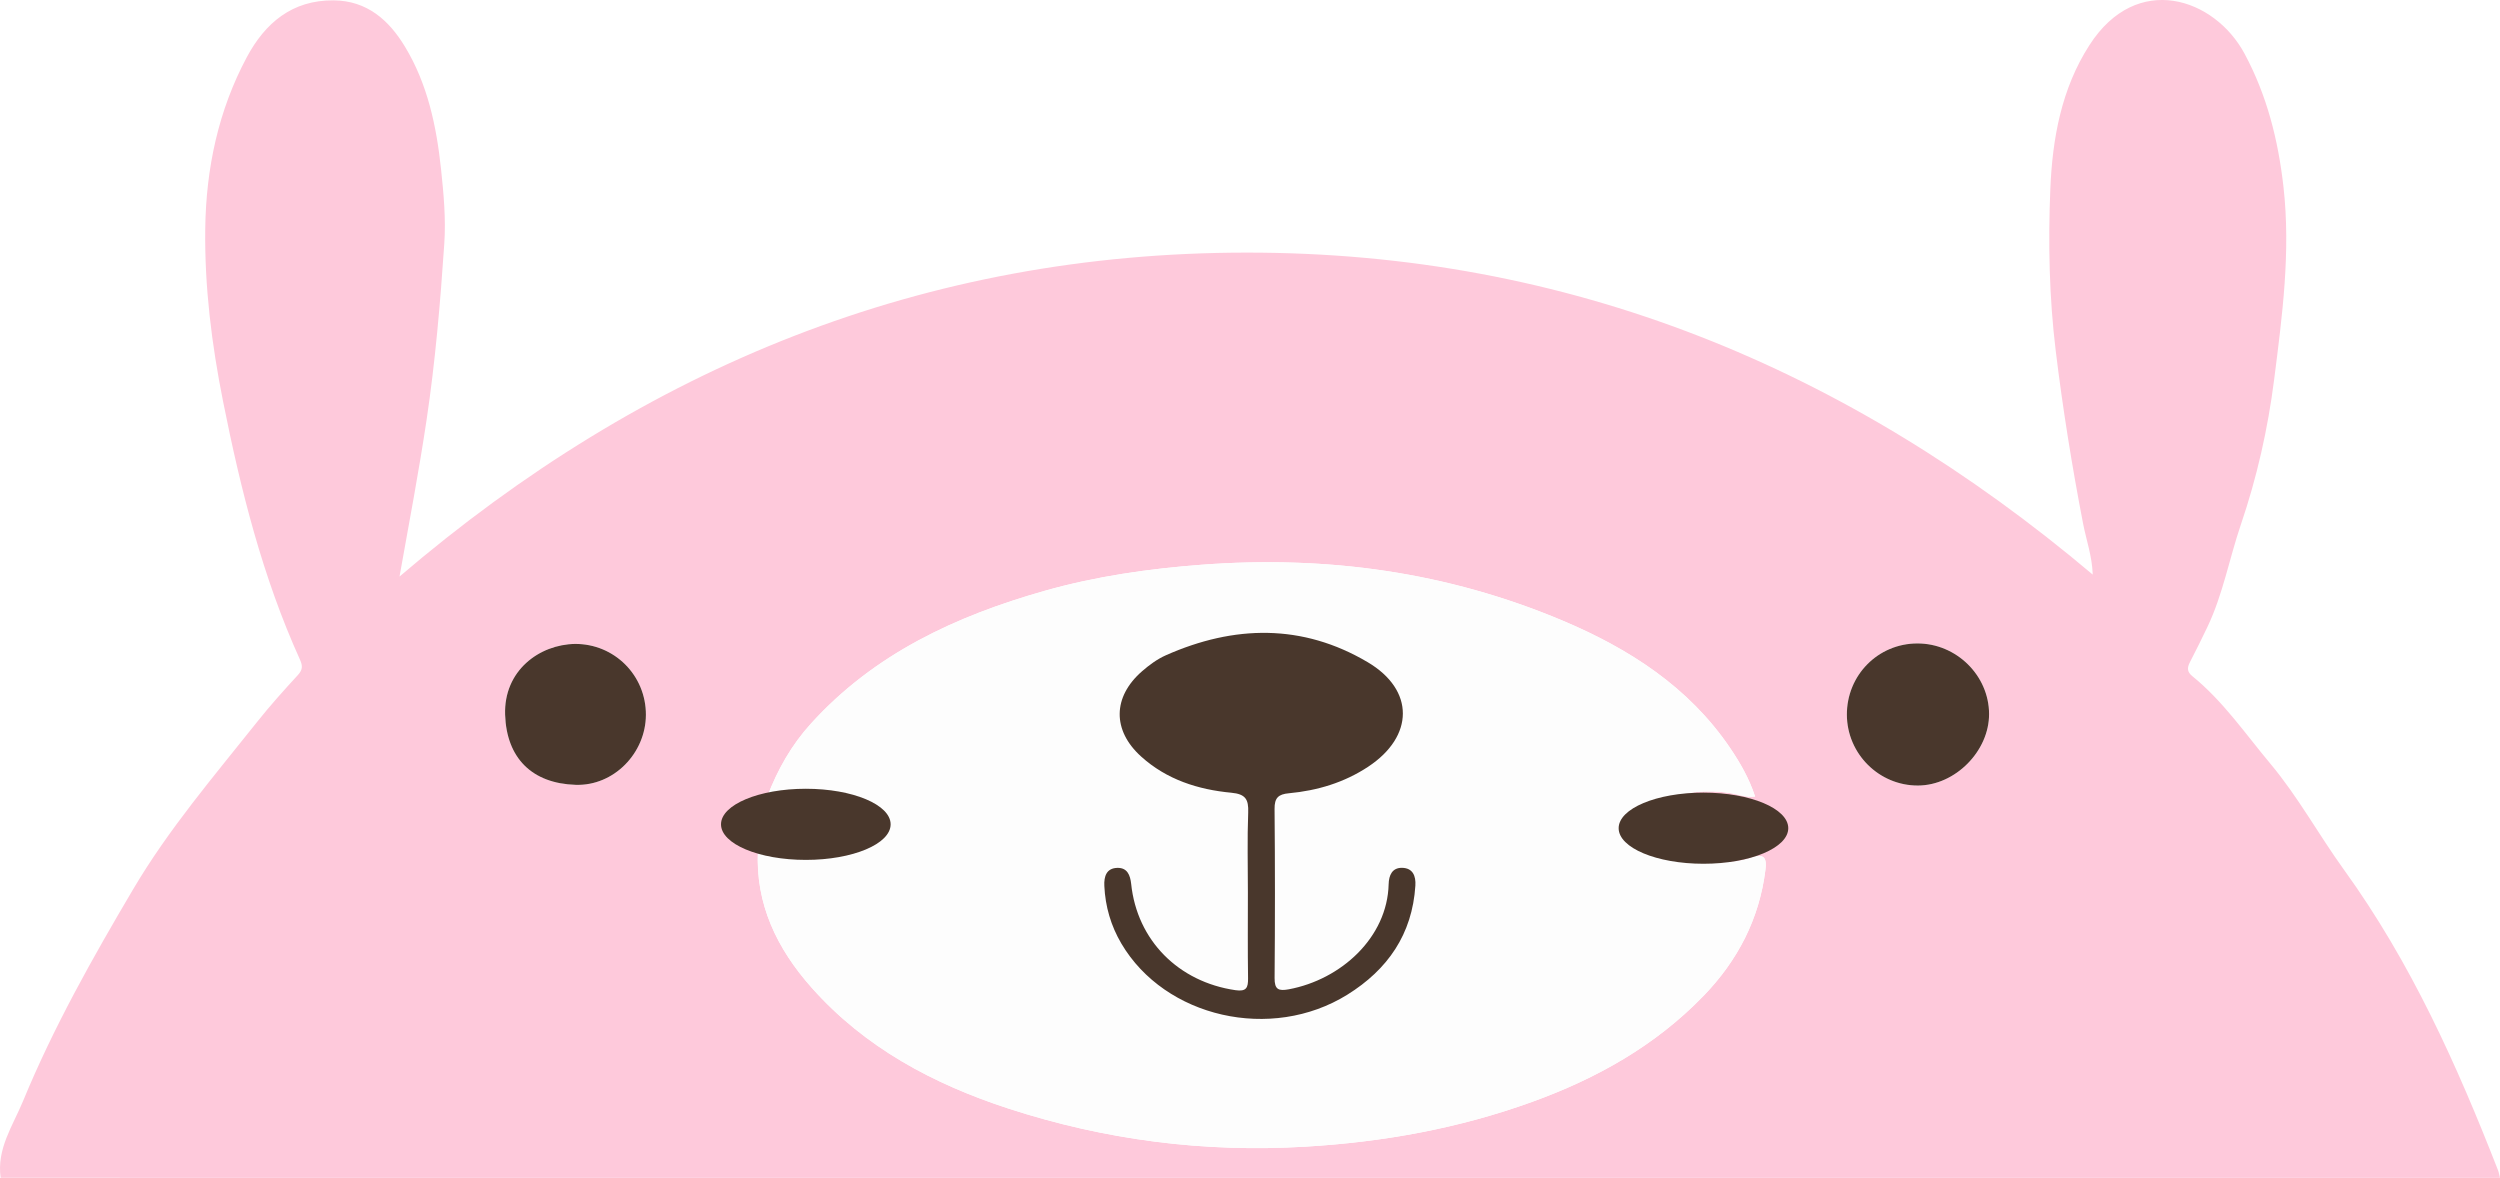
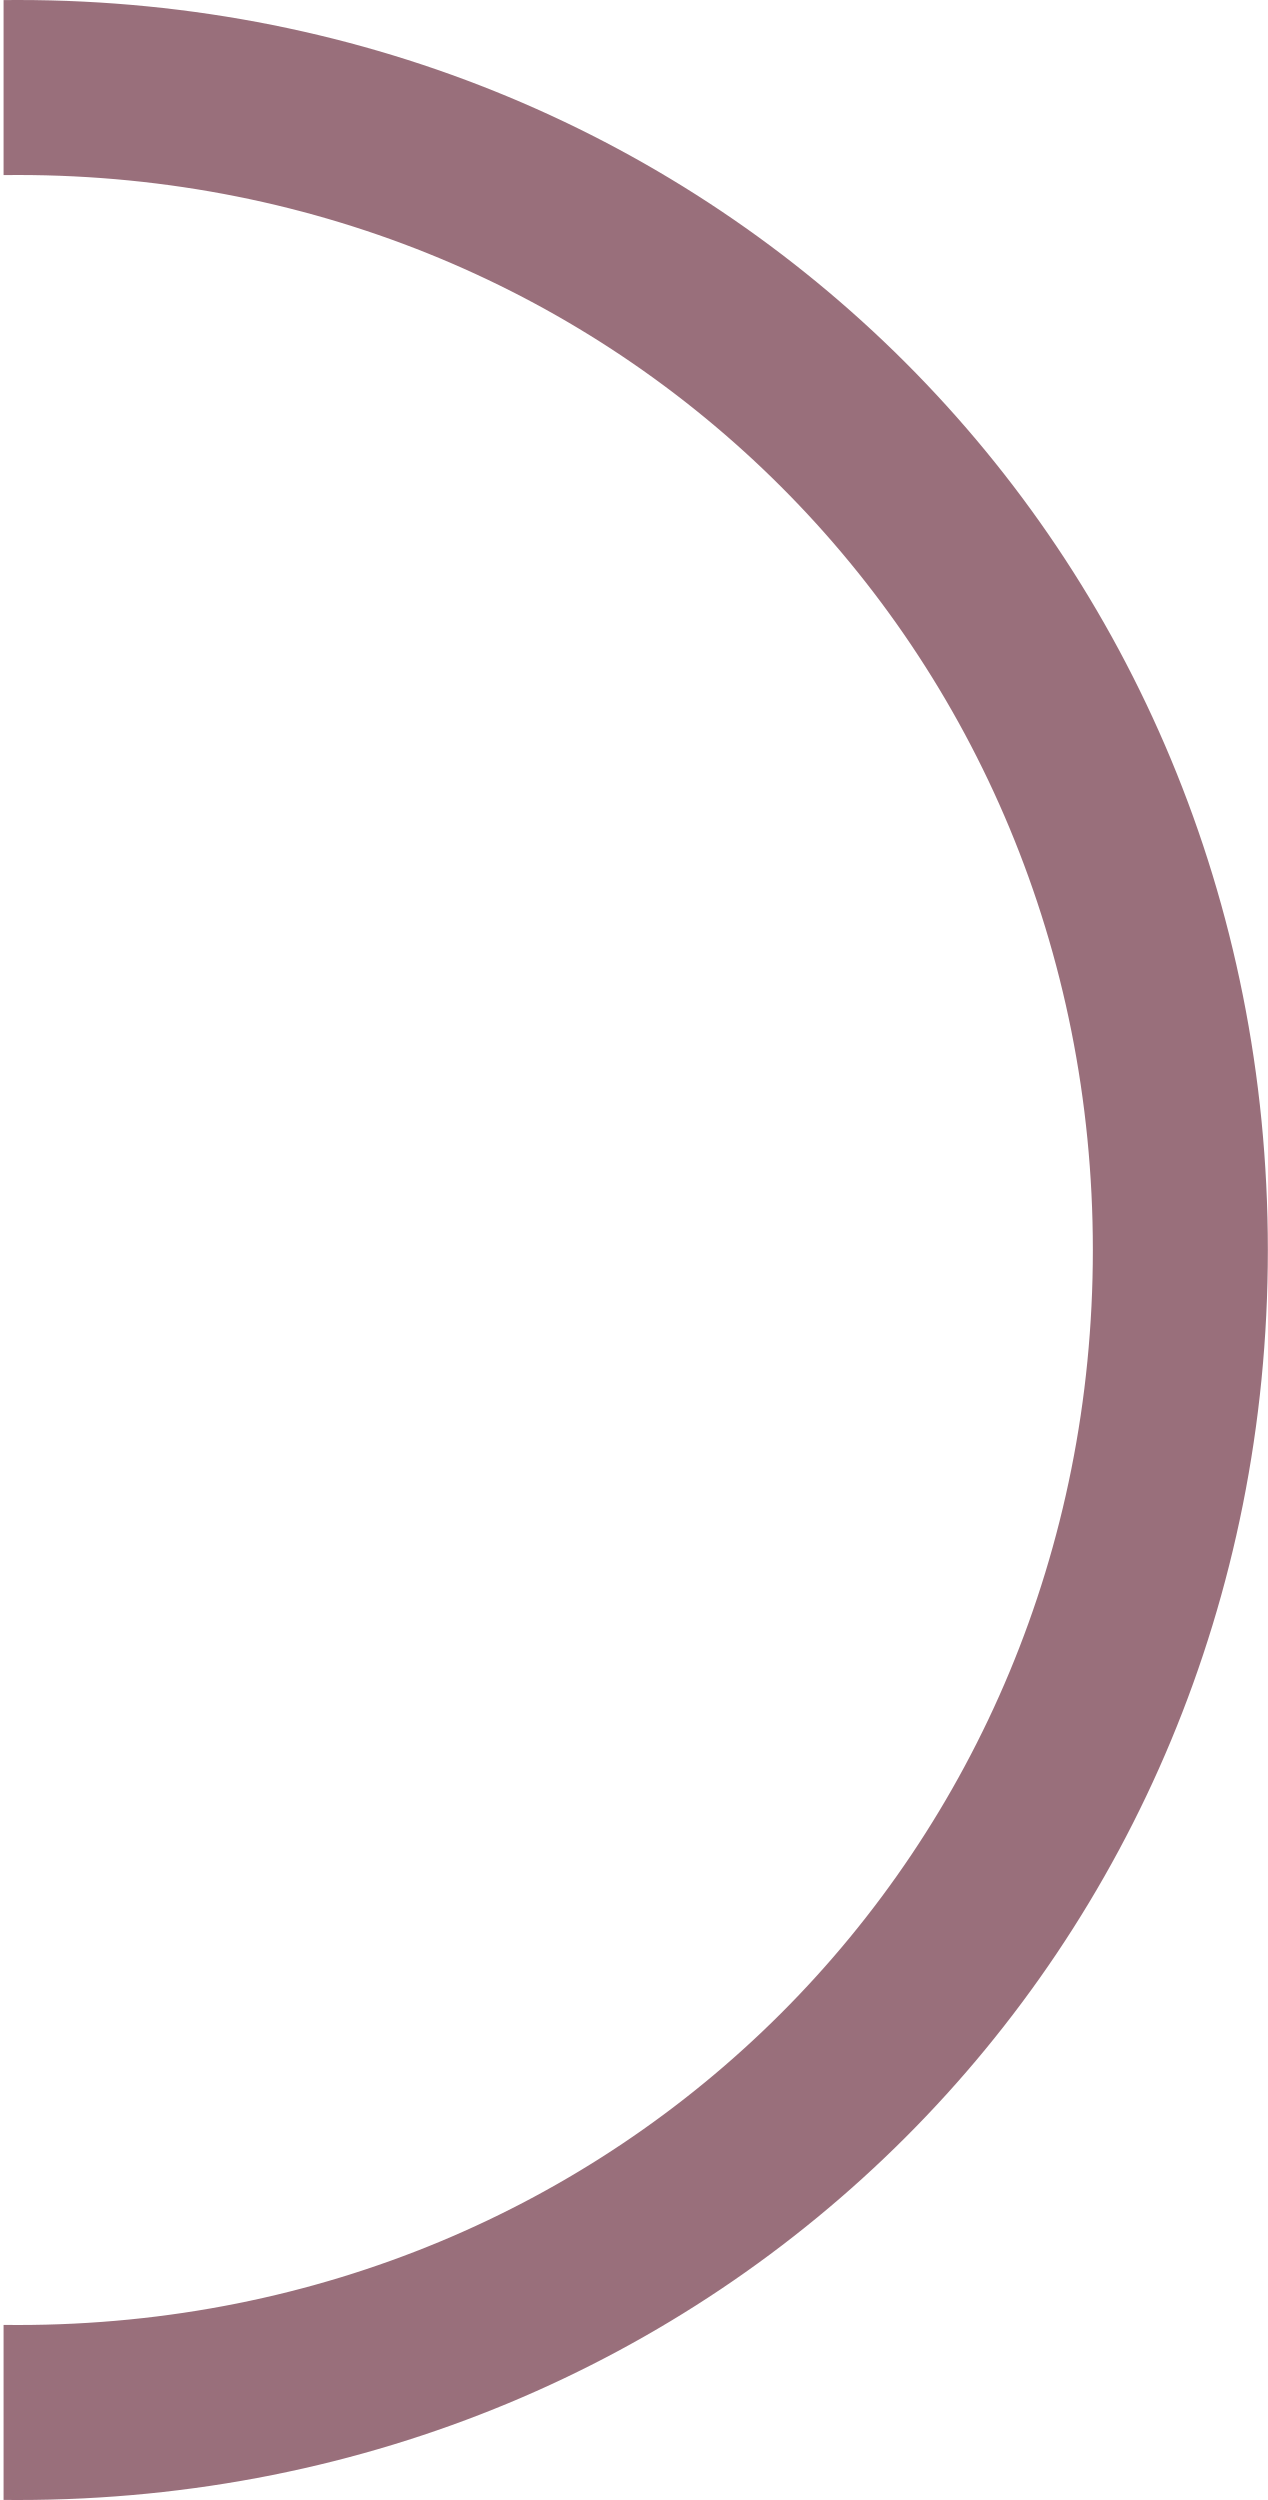
- <svg xmlns="http://www.w3.org/2000/svg" version="1.1" x="0px" y="0px" width="899.64px" height="423.85px" viewBox="0 0 899.64 423.85" style="overflow:visible;enable-background:new 0 0 899.64 423.85;" xml:space="preserve">
-   <style type="text/css">
- 	.st0{fill:#FEC9DB;}
- 	.st1{fill:#FDFDFD;}
- 	.st2{fill:#49372C;}
- </style>
-   <defs>
- </defs>
-   <g>
-     <path class="st0" d="M0.24,423.85c-1.5-10.42,4.4-18.77,8.06-27.64c10.94-26.54,24.99-51.44,39.58-76.15   c12.85-21.76,29.11-40.74,44.69-60.33c4.62-5.81,9.6-11.35,14.63-16.82c1.75-1.9,1.74-3.33,0.74-5.55   c-13.45-29.7-21.3-61-27.66-92.87c-4.12-20.64-6.7-41.33-6.42-62.27c0.29-21.57,4.69-42.45,14.95-61.63   c6.57-12.29,16.3-20.59,31.24-20.46c12.06,0.1,19.92,7.15,25.67,16.65c8.16,13.47,11.35,28.63,12.99,44.08   c0.94,8.9,1.78,17.86,1.17,26.84c-1.43,21.25-3.24,42.44-6.39,63.53c-2.74,18.36-6.21,36.58-9.72,56.25   c88.48-75.69,189-116.54,304.87-116.58c115.88-0.04,216.14,41.37,304.44,115.87c-0.22-6.67-2.34-12.49-3.49-18.46   c-3.97-20.54-7.27-41.16-9.81-61.94c-2.37-19.42-2.76-38.87-1.96-58.3c0.75-18.18,3.97-36.12,14.07-51.82   c17.07-26.57,45.07-16.95,55.82,3.06c8.08,15.05,12.1,31.02,14.01,47.92c2.64,23.38-0.43,46.33-3.36,69.37   c-2.26,17.81-6.21,35.26-11.97,52.17c-4.17,12.24-6.44,25.1-12.04,36.85c-2.03,4.27-4.14,8.5-6.31,12.7   c-1.01,1.96-1.04,3.44,0.86,4.98c11.06,8.96,19.05,20.7,28.08,31.49c9.99,11.93,17.45,25.65,26.53,38.22   c24,33.22,40.62,70.18,55.41,108.1c0.34,0.88,0.48,1.83,0.71,2.75C599.84,423.85,300.04,423.85,0.24,423.85z M635.34,303.19   c-1.96-0.3-3.72,0.44-5.58,0.89c-9.61,2.34-19.3,2.19-28.85-0.08c-6.75-1.6-7.65-3.82-5.86-10.63c0.12-0.44-0.78-1.14-1.2-1.72   c0.51-2.55,2.83-3.02,4.69-3.74c7.81-3.04,15.89-3.83,24.18-2.51c2.87,0.46,5.68,1.68,8.87,1.22c-2.16-6.53-5.37-12.11-8.99-17.46   c-14.94-22.04-36.44-35.77-60.29-45.83c-41.48-17.49-84.88-23.5-129.78-20.11c-19.25,1.45-38.21,4.16-56.73,9.43   c-31.85,9.05-61.2,22.63-83.96,47.74c-6.94,7.66-11.94,16.38-15.79,26.45c2.52-0.08,4.47-1.71,6.03,0.3   c-2.15,2-4.78,2.54-7.61,2.94c-3.92,0.56-7.14,2.83-8.3,6.59c-1.01,3.28,1.28,5.5,4.18,7.03c0.95,0.5,1.62,1.54,2.42,2.34   c-0.98,19.32,6.9,35.38,19.25,49.31c19.15,21.61,43.86,34.76,70.89,43.57c34.71,11.31,70.27,15.9,106.92,13.71   c28.02-1.67,55.12-6.56,81.46-16.09c23.26-8.42,44.41-20.24,61.75-38.18c12.28-12.7,20.08-27.67,22.27-45.35   c0.46-3.73-0.08-6.15-4.88-4.43c-7.39,2.63-15.11,1.65-22.74,1.62c-1.61-0.01-3.09-0.24-3.54-2.16c3.96-0.05,7.92-0.14,11.87-0.14   c6.85,0,13.68-0.04,19.45-4.6c4.3-1.69,5.01-4.51,2.92-8.24C638.58,298.19,635.77,300.28,635.34,303.19z M690.24,282.68   c13.38-0.07,25.6-12.39,25.55-25.76c-0.05-13.87-11.8-25.41-25.83-25.37c-14.14,0.04-25.4,11.44-25.34,25.67   C664.66,271.28,676.2,282.75,690.24,282.68z M206.94,231.72c-12.86,0.2-25.71,9.6-25.17,25.5c0.53,15.6,9.68,24.71,25.38,25.21   c13.75,0.44,25.23-11.41,25.28-25.17C232.48,243.05,221.11,231.66,206.94,231.72z M611.86,288.88c3.2,0.63,5.24,1.49,7.31-0.74   C616.78,287.3,614.88,286.96,611.86,288.88z M609.9,288.42c-2.24,0.22-3.89-0.83-5.94,1.34   C606.14,289.37,607.77,290.29,609.9,288.42z M625.49,289.1c-0.76-1.14-1.74-1.37-2.88-0.74c-0.18,0.1-0.26,0.85-0.16,0.9   C623.46,289.81,624.49,289.99,625.49,289.1z M635.7,292.17c-0.58-0.07-1.04-0.12-1.5-0.17c-0.01,0.27-0.12,0.7-0.01,0.77   c0.26,0.16,0.65,0.23,0.95,0.17C635.33,292.9,635.45,292.54,635.7,292.17z" />
-     <path class="st1" d="M282.07,287.14c-1.57-2-3.51-0.37-6.04-0.3c3.85-10.08,8.84-18.8,15.79-26.45   c22.77-25.11,52.12-38.69,83.96-47.74c18.53-5.26,37.48-7.97,56.73-9.43c44.9-3.38,88.3,2.62,129.78,20.11   c23.85,10.06,45.35,23.8,60.29,45.83c3.62,5.34,6.83,10.93,8.99,17.46c-3.18,0.45-5.99-0.77-8.87-1.22   c-8.29-1.31-16.37-0.52-24.18,2.51c-1.85,0.72-4.18,1.19-4.68,3.74c-5.02,5.89-4.41,9.94,2.33,13.46c2.48,1.3,5.3,1.97,7.96,2.93   c0.45,1.92,1.93,2.15,3.54,2.16c7.62,0.03,15.35,1.02,22.74-1.62c4.8-1.71,5.35,0.71,4.88,4.43c-2.2,17.68-9.99,32.65-22.27,45.35   c-17.34,17.94-38.49,29.77-61.75,38.18c-26.34,9.53-53.44,14.42-81.46,16.09c-36.65,2.19-72.21-2.41-106.92-13.71   c-27.03-8.81-51.74-21.95-70.89-43.57c-12.35-13.93-20.23-29.99-19.26-49.31c11.72,3.44,23.46,4.58,35.2,0.16   c3.78-1.42,7.54-3.19,8.37-7.7c0.83-4.53-3.17-5.84-5.88-7.94c-0.04-1.94-1.56-2.52-2.97-3.03c-6.92-2.47-14.08-3.07-21.37-2.57   c-1.29,0.09-2.1,0.76-2.46,1.99C283.12,287.02,282.6,287.08,282.07,287.14z M449.06,321.08c0,10.33-0.09,20.67,0.05,31   c0.04,3.38-0.62,4.8-4.53,4.24c-20.52-2.97-35.4-17.92-37.53-38.22c-0.34-3.23-1.43-5.89-4.97-5.79c-3.94,0.1-4.85,3.07-4.69,6.51   c0.36,7.4,2.36,14.32,6.12,20.71c15.72,26.69,53.97,35.42,81.32,18.42c14.53-9.03,23.39-21.76,24.49-39.24   c0.22-3.51-0.95-6.36-4.8-6.42c-3.55-0.05-4.75,2.68-4.82,5.91c-0.47,19.2-17.15,34.29-35.9,37.8c-3.69,0.69-5.17,0.12-5.14-4.06   c0.17-20.28,0.17-40.56-0.01-60.84c-0.03-3.97,1.33-5.29,5.16-5.64c10.23-0.95,19.9-3.84,28.56-9.57   c16.48-10.91,16.79-27.55-0.21-37.6c-23.49-13.89-48.06-13.39-72.64-2.48c-3.09,1.37-5.97,3.5-8.54,5.73   c-10.62,9.24-10.77,21.29-0.35,30.7c9.18,8.29,20.47,11.9,32.47,13.03c5.08,0.48,6.24,2.36,6.06,7.11   C448.8,301.94,449.06,311.52,449.06,321.08z" />
-     <path class="st2" d="M690.24,282.68c-14.03,0.07-25.57-11.39-25.63-25.46c-0.06-14.23,11.2-25.64,25.34-25.67   c14.03-0.04,25.79,11.5,25.83,25.37C715.83,270.29,703.61,282.61,690.24,282.68z" />
-     <path class="st2" d="M206.94,231.72c14.17-0.06,25.54,11.33,25.49,25.54c-0.05,13.76-11.53,25.61-25.28,25.17   c-15.7-0.5-24.85-9.61-25.38-25.21C181.23,241.32,194.08,231.92,206.94,231.72z" />
-     <path class="st2" d="M310.44,290.57c2.71,2.1,6.72,3.41,5.88,7.94c-0.83,4.51-4.59,6.28-8.37,7.7c-11.74,4.42-23.49,3.28-35.2-0.16   c-0.79-0.8-1.46-1.84-2.41-2.34c-2.9-1.53-5.18-3.75-4.18-7.03c1.16-3.76,4.38-6.03,8.3-6.59c2.83-0.41,5.46-0.94,7.61-2.94   c0.52-0.06,1.05-0.12,1.57-0.18c8.28,1.01,16.93-0.39,24.7,3.95C308.83,291.18,309.73,290.7,310.44,290.57z" />
-     <path class="st2" d="M604.14,308.04c-2.66-0.96-5.48-1.63-7.96-2.93c-6.74-3.53-7.35-7.57-2.33-13.46c0.42,0.58,1.31,1.29,1.2,1.73   c-1.79,6.81-0.89,9.03,5.86,10.63c9.55,2.27,19.24,2.42,28.85,0.08c1.86-0.45,3.62-1.19,5.58-0.89l0.13,0.11   c-5.77,4.56-12.6,4.6-19.45,4.6C612.06,307.9,608.1,307.99,604.14,308.04z" />
-     <path class="st2" d="M635.34,303.19c0.43-2.91,3.25-5.01,3.05-8.13c2.09,3.73,1.37,6.56-2.92,8.24   C635.46,303.3,635.34,303.19,635.34,303.19z" />
-     <path class="st2" d="M611.86,288.88c3.01-1.92,4.92-1.59,7.31-0.74C617.11,290.38,615.07,289.51,611.86,288.88z" />
-     <path class="st2" d="M609.9,288.42c-2.12,1.87-3.76,0.95-5.94,1.34C606.01,287.59,607.65,288.64,609.9,288.42z" />
-     <path class="st2" d="M625.49,289.1c-1.01,0.9-2.04,0.71-3.04,0.16c-0.09-0.05-0.01-0.8,0.16-0.9   C623.75,287.72,624.73,287.96,625.49,289.1z" />
-     <path class="st2" d="M635.7,292.17c-0.26,0.37-0.37,0.73-0.56,0.77c-0.3,0.07-0.69-0.01-0.95-0.17c-0.11-0.07,0-0.5,0.01-0.77   C634.66,292.05,635.12,292.1,635.7,292.17z" />
-     <path class="st2" d="M449.06,321.08c0-9.57-0.26-19.14,0.11-28.7c0.18-4.75-0.97-6.63-6.06-7.11c-12-1.13-23.29-4.73-32.47-13.03   c-10.42-9.41-10.27-21.46,0.35-30.7c2.57-2.24,5.45-4.36,8.54-5.73c24.58-10.91,49.15-11.41,72.64,2.48   c16.99,10.05,16.69,26.69,0.21,37.6c-8.66,5.73-18.33,8.62-28.56,9.57c-3.83,0.35-5.2,1.68-5.16,5.64   c0.18,20.28,0.18,40.56,0.01,60.84c-0.04,4.18,1.44,4.75,5.14,4.06c18.76-3.51,35.43-18.61,35.9-37.8   c0.08-3.23,1.27-5.96,4.82-5.91c3.85,0.06,5.03,2.9,4.8,6.42c-1.11,17.48-9.96,30.21-24.49,39.24   c-27.34,16.99-65.6,8.27-81.32-18.42c-3.76-6.39-5.77-13.3-6.12-20.71c-0.17-3.44,0.75-6.41,4.69-6.51   c3.54-0.09,4.63,2.56,4.97,5.79c2.13,20.29,17.01,35.24,37.53,38.22c3.91,0.57,4.57-0.86,4.53-4.24   C448.97,341.75,449.06,331.42,449.06,321.08z" />
-     <path class="st0" d="M310.44,290.57c-0.71,0.13-1.61,0.62-2.1,0.35c-7.76-4.34-16.42-2.94-24.7-3.95c0.36-1.23,1.18-1.9,2.46-1.99   c7.29-0.5,14.45,0.1,21.37,2.57C308.88,288.04,310.4,288.63,310.44,290.57z" />
-     <ellipse class="st2" cx="289.98" cy="296.64" rx="30.52" ry="12.8" />
-     <ellipse class="st2" cx="613" cy="298.03" rx="30.52" ry="12.8" />
+ <svg xmlns="http://www.w3.org/2000/svg" version="1.1" width="355px" height="700px">
+   <g transform="matrix(1 0 0 1 -577 -828 )">
+     <path d="M 5 49  C 3.664 49  2.331 49.008  1 49.025  L 1 0.021  C 2.331 0.007  3.665 0  5 0  C 201 0  355 154  355 350  C 355 546  201 700  5 700  C 3.665 700  2.331 699.993  1 699.979  L 1 650.975  C 2.331 650.992  3.664 651  5 651  C 173.56 651  306 518.56  306 350  C 306 181.44  173.56 49  5 49  Z " fill-rule="nonzero" fill="#996f7b" stroke="none" transform="matrix(1 0 0 1 577 828 )" />
  </g>
</svg>
